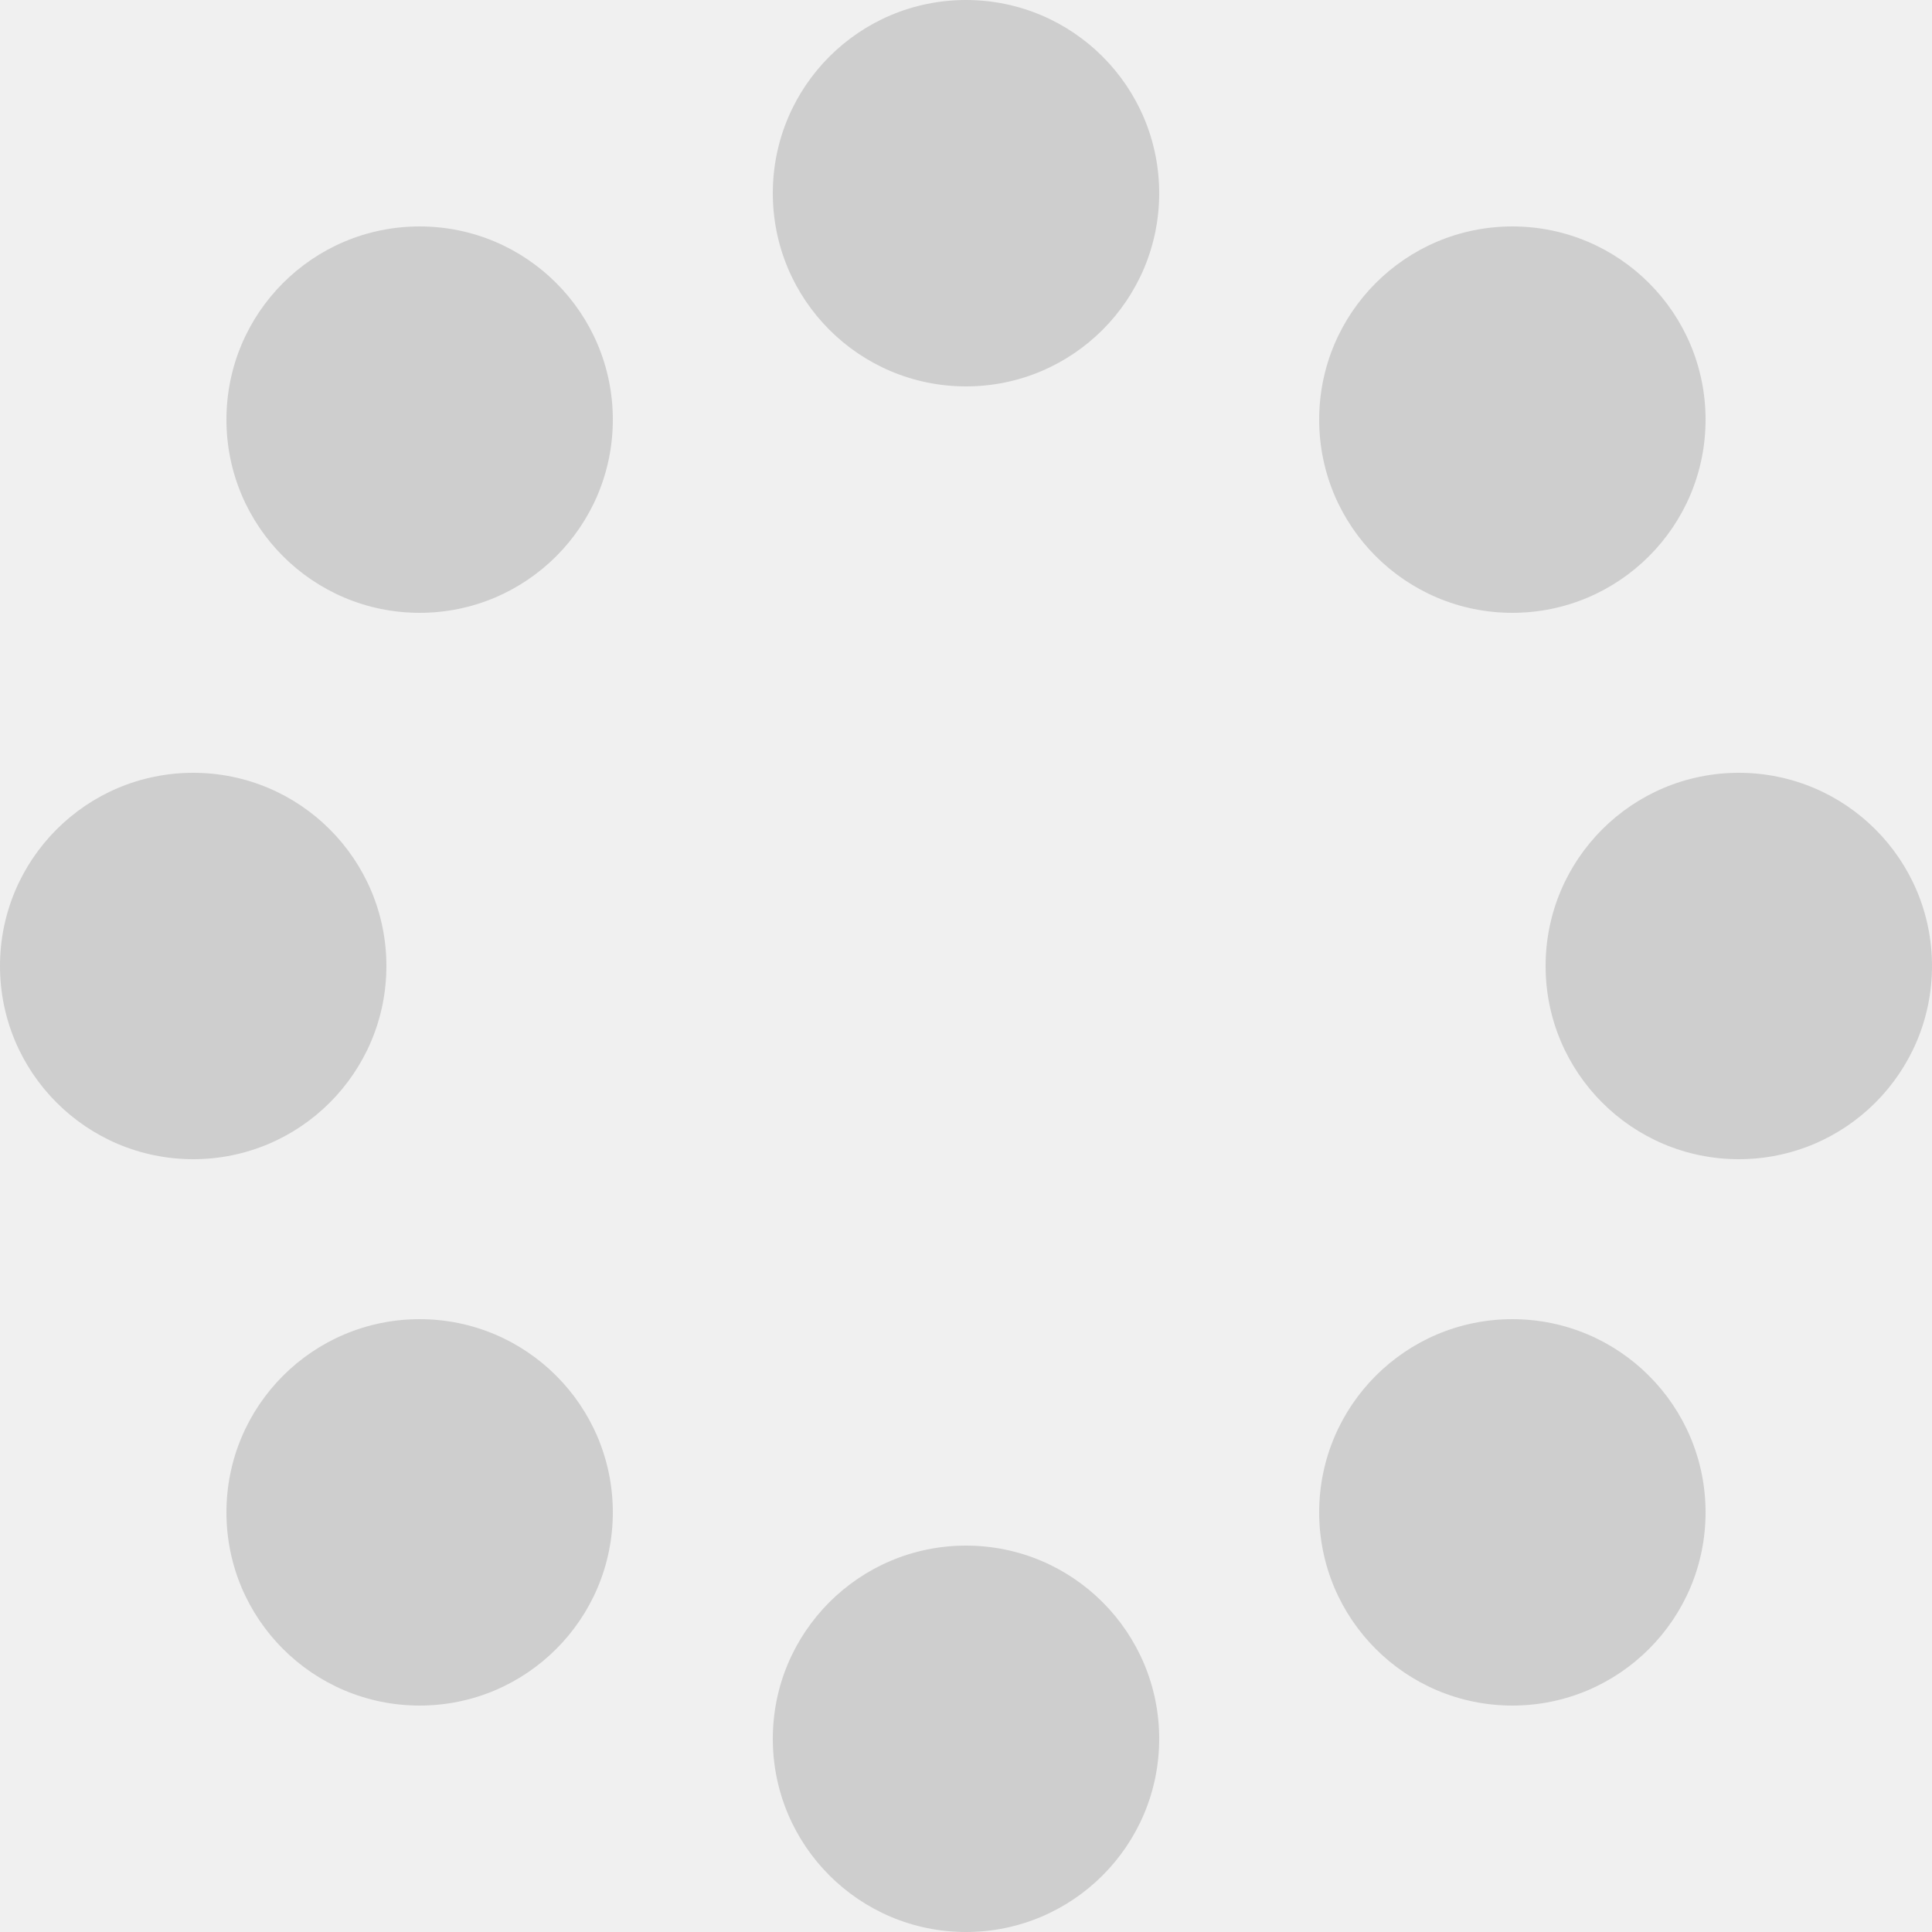
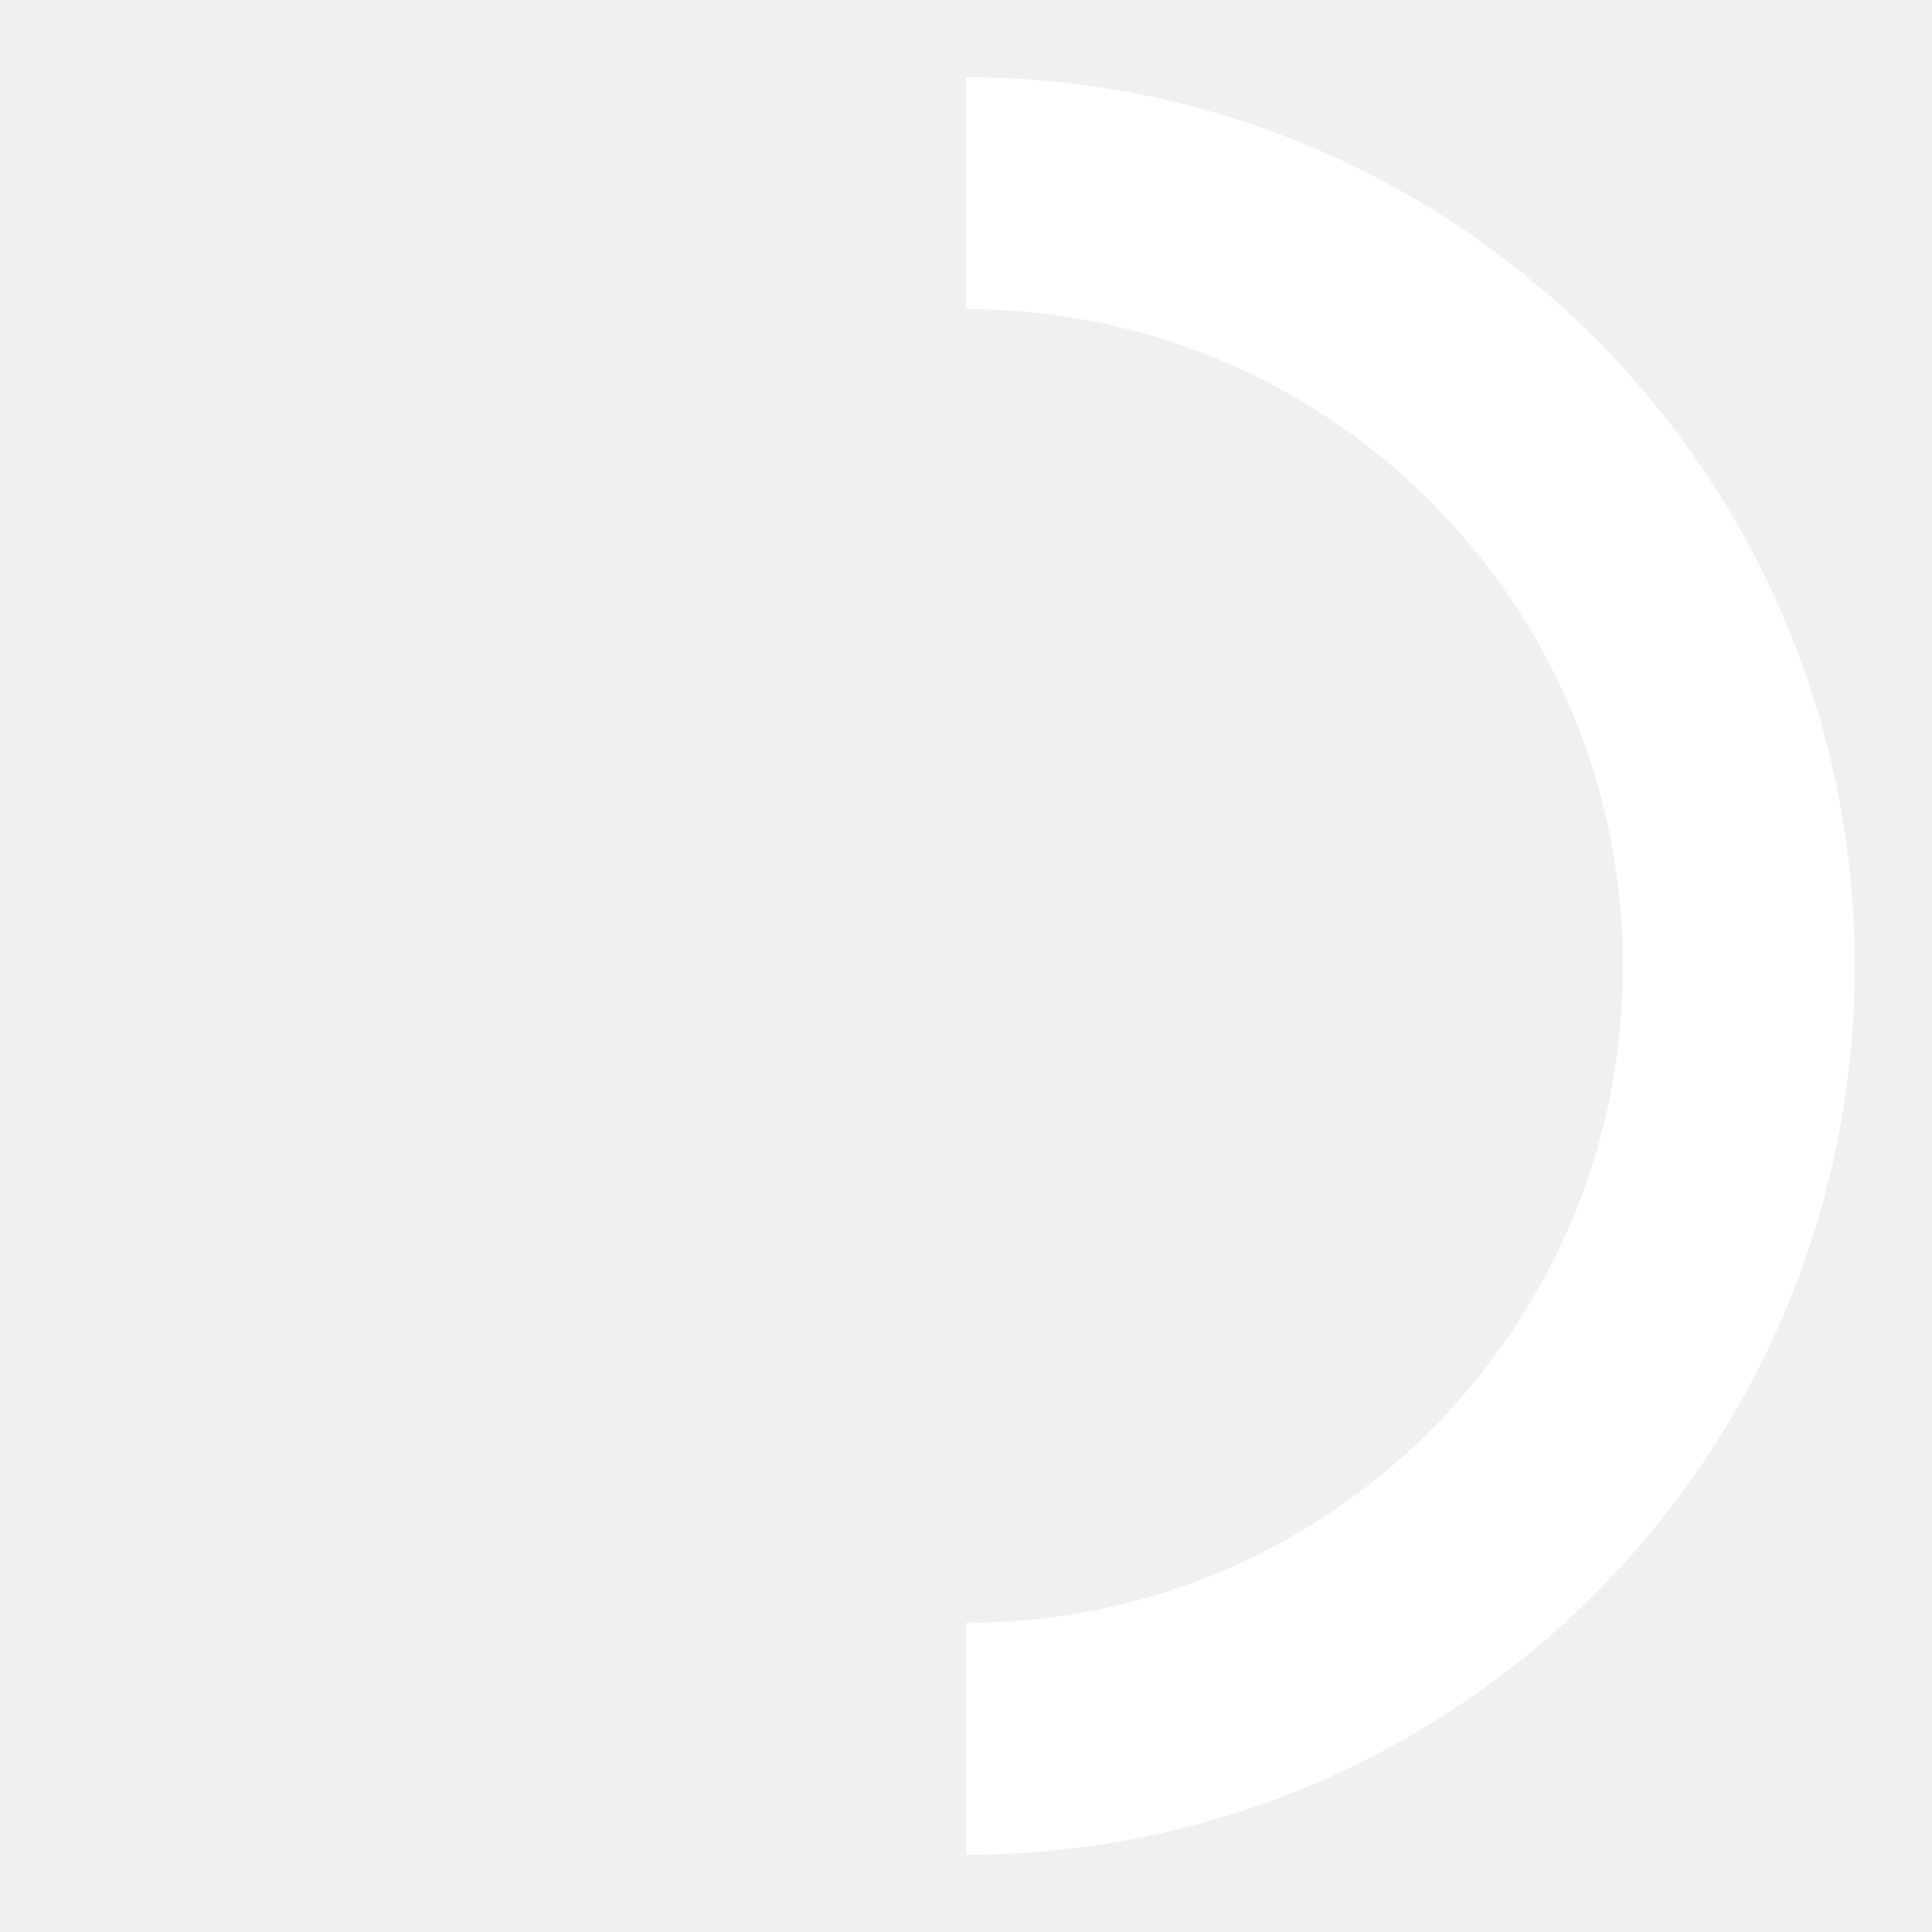
- <svg xmlns="http://www.w3.org/2000/svg" version="1.1" width="10px" height="10px">
-   <style>
-     circle {
-       animation: ball 0.6s linear infinite;
-     }
- 
-     circle:nth-child(2) { animation-delay: 0.075s; }
-     circle:nth-child(3) { animation-delay: 0.15s; }
-     circle:nth-child(4) { animation-delay: 0.225s; }
-     circle:nth-child(5) { animation-delay: 0.3s; }
-     circle:nth-child(6) { animation-delay: 0.375s; }
-     circle:nth-child(7) { animation-delay: 0.45s; }
-     circle:nth-child(8) { animation-delay: 0.525s; }
- 
-     @keyframes ball {
-       from { opacity: 1; }
-       to { opacity: 0.3; }
-     }
- 	</style>
-   <g style="fill:grey;">
-     <circle cx="5" cy="1" r="1" style="opacity:0.3;" />
-     <circle cx="7.828" cy="2.172" r="1" style="opacity:0.3;" />
-     <circle cx="9" cy="5" r="1" style="opacity:0.3;" />
-     <circle cx="7.828" cy="7.828" r="1" style="opacity:0.3;" />
-     <circle cx="5" cy="9" r="1" style="opacity:0.3;" />
-     <circle cx="2.172" cy="7.828" r="1" style="opacity:0.3;" />
-     <circle cx="1" cy="5" r="1" style="opacity:0.3;" />
-     <circle cx="2.172" cy="2.172" r="1" style="opacity:0.3;" />
-   </g>
+ <svg xmlns="http://www.w3.org/2000/svg" width="50" height="50" viewBox="0 0 50 50">
+   <circle cx="25" cy="25" r="20" fill="#0000" />
+   <path d="M 25 5 A 20 20 0 0 1 25 45" fill="none" stroke="#FFFFFF" stroke-width="6">
+     <animateTransform attributeName="transform" type="rotate" from="0 25 25" to="360 25 25" dur="2s" repeatCount="indefinite" />
+   </path>
</svg>
